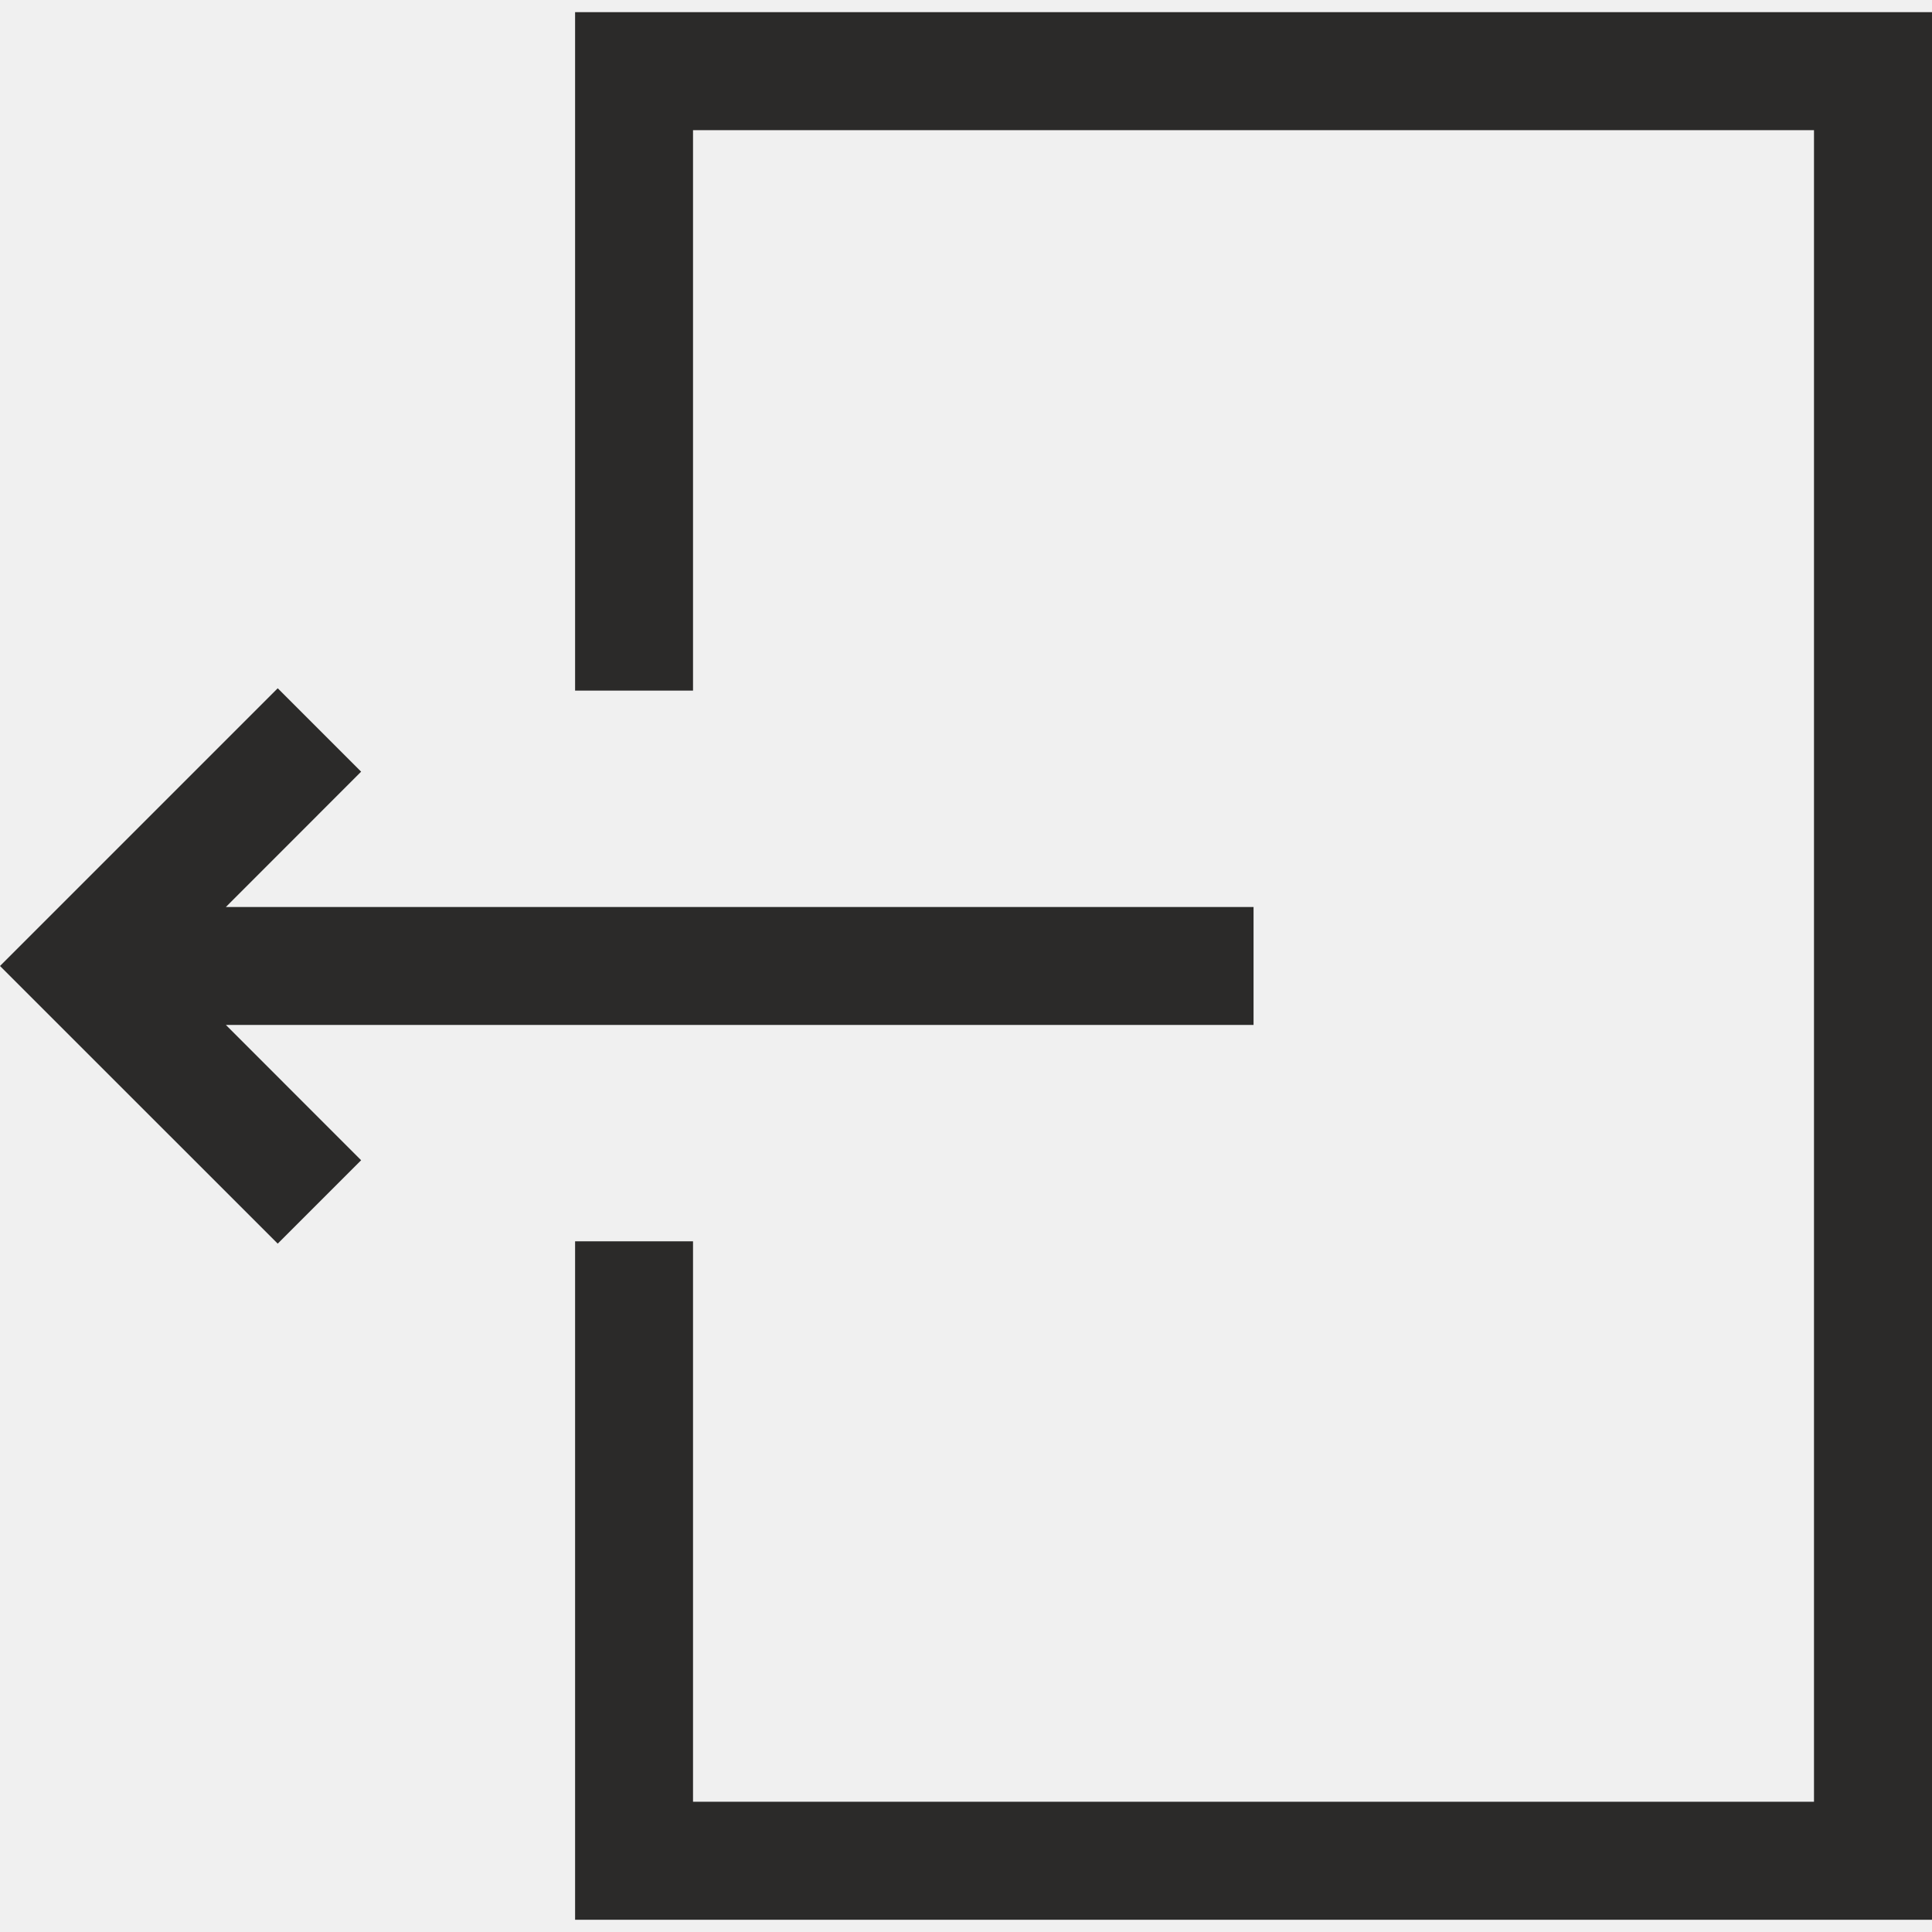
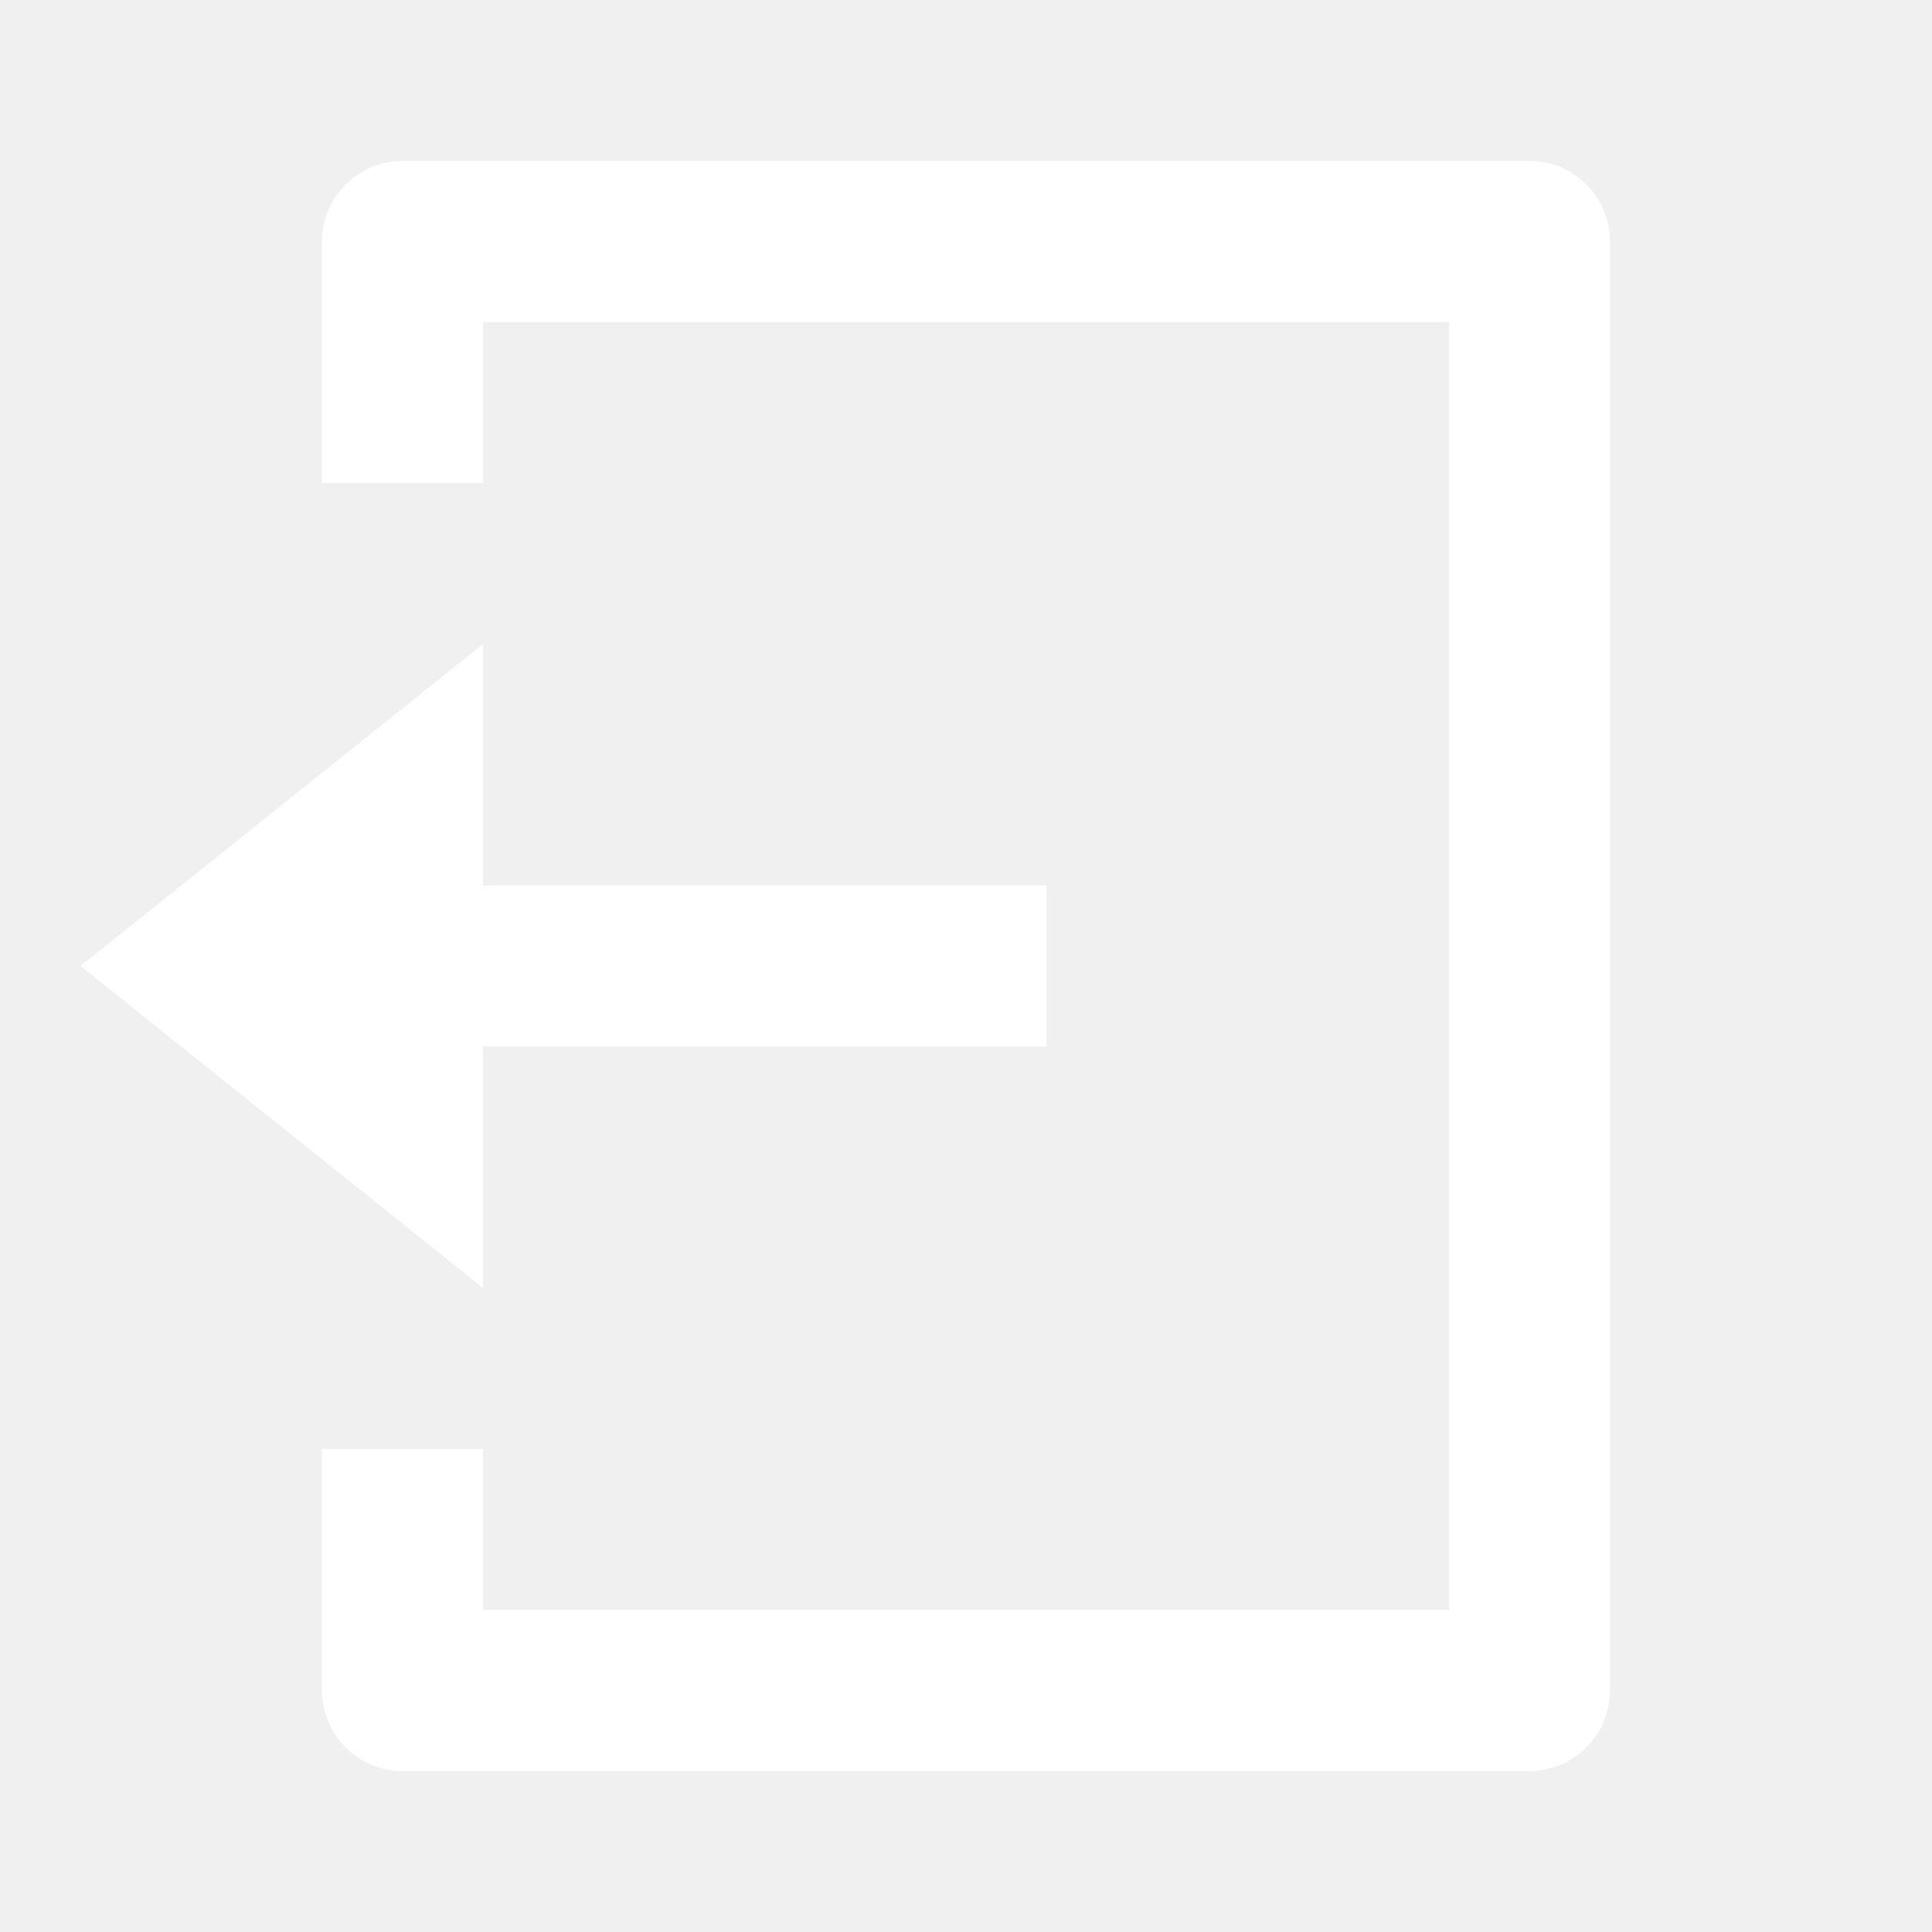
- <svg xmlns="http://www.w3.org/2000/svg" width="24" height="24" viewBox="0 0 24 24" fill="white">
-   <g clip-path="url(#clip0_8_2770)">
-     <path d="M7.144 0.151V8.579H8.609V1.617H22.534V22.382H8.609V15.42H7.144V23.848H24V0.151H7.144Z" fill="#2B2A29" />
-     <path d="M15.572 12.732V11.267H2.806L4.486 9.586L3.45 8.55L0 12L3.45 15.449L4.486 14.413L2.806 12.732H15.572Z" fill="#2B2A29" />
-   </g>
-   <defs>
-     <clipPath id="clip0_8_2770">
-       <rect width="24" height="24" fill="white" />
-     </clipPath>
-   </defs>
+ <svg xmlns="http://www.w3.org/2000/svg" viewBox="0 0 24 24">
+   <path d="M4 18H6V20H18V4H6V6H4V3C4 2.448 4.448 2 5 2H19C19.552 2 20 2.448 20 3V21C20 21.552 19.552 22 19 22H5C4.448 22 4 21.552 4 21V18ZM6 11H13V13H6V16L1 12L6 8V11Z" fill="rgba(255,255,255,1)" />
</svg>
